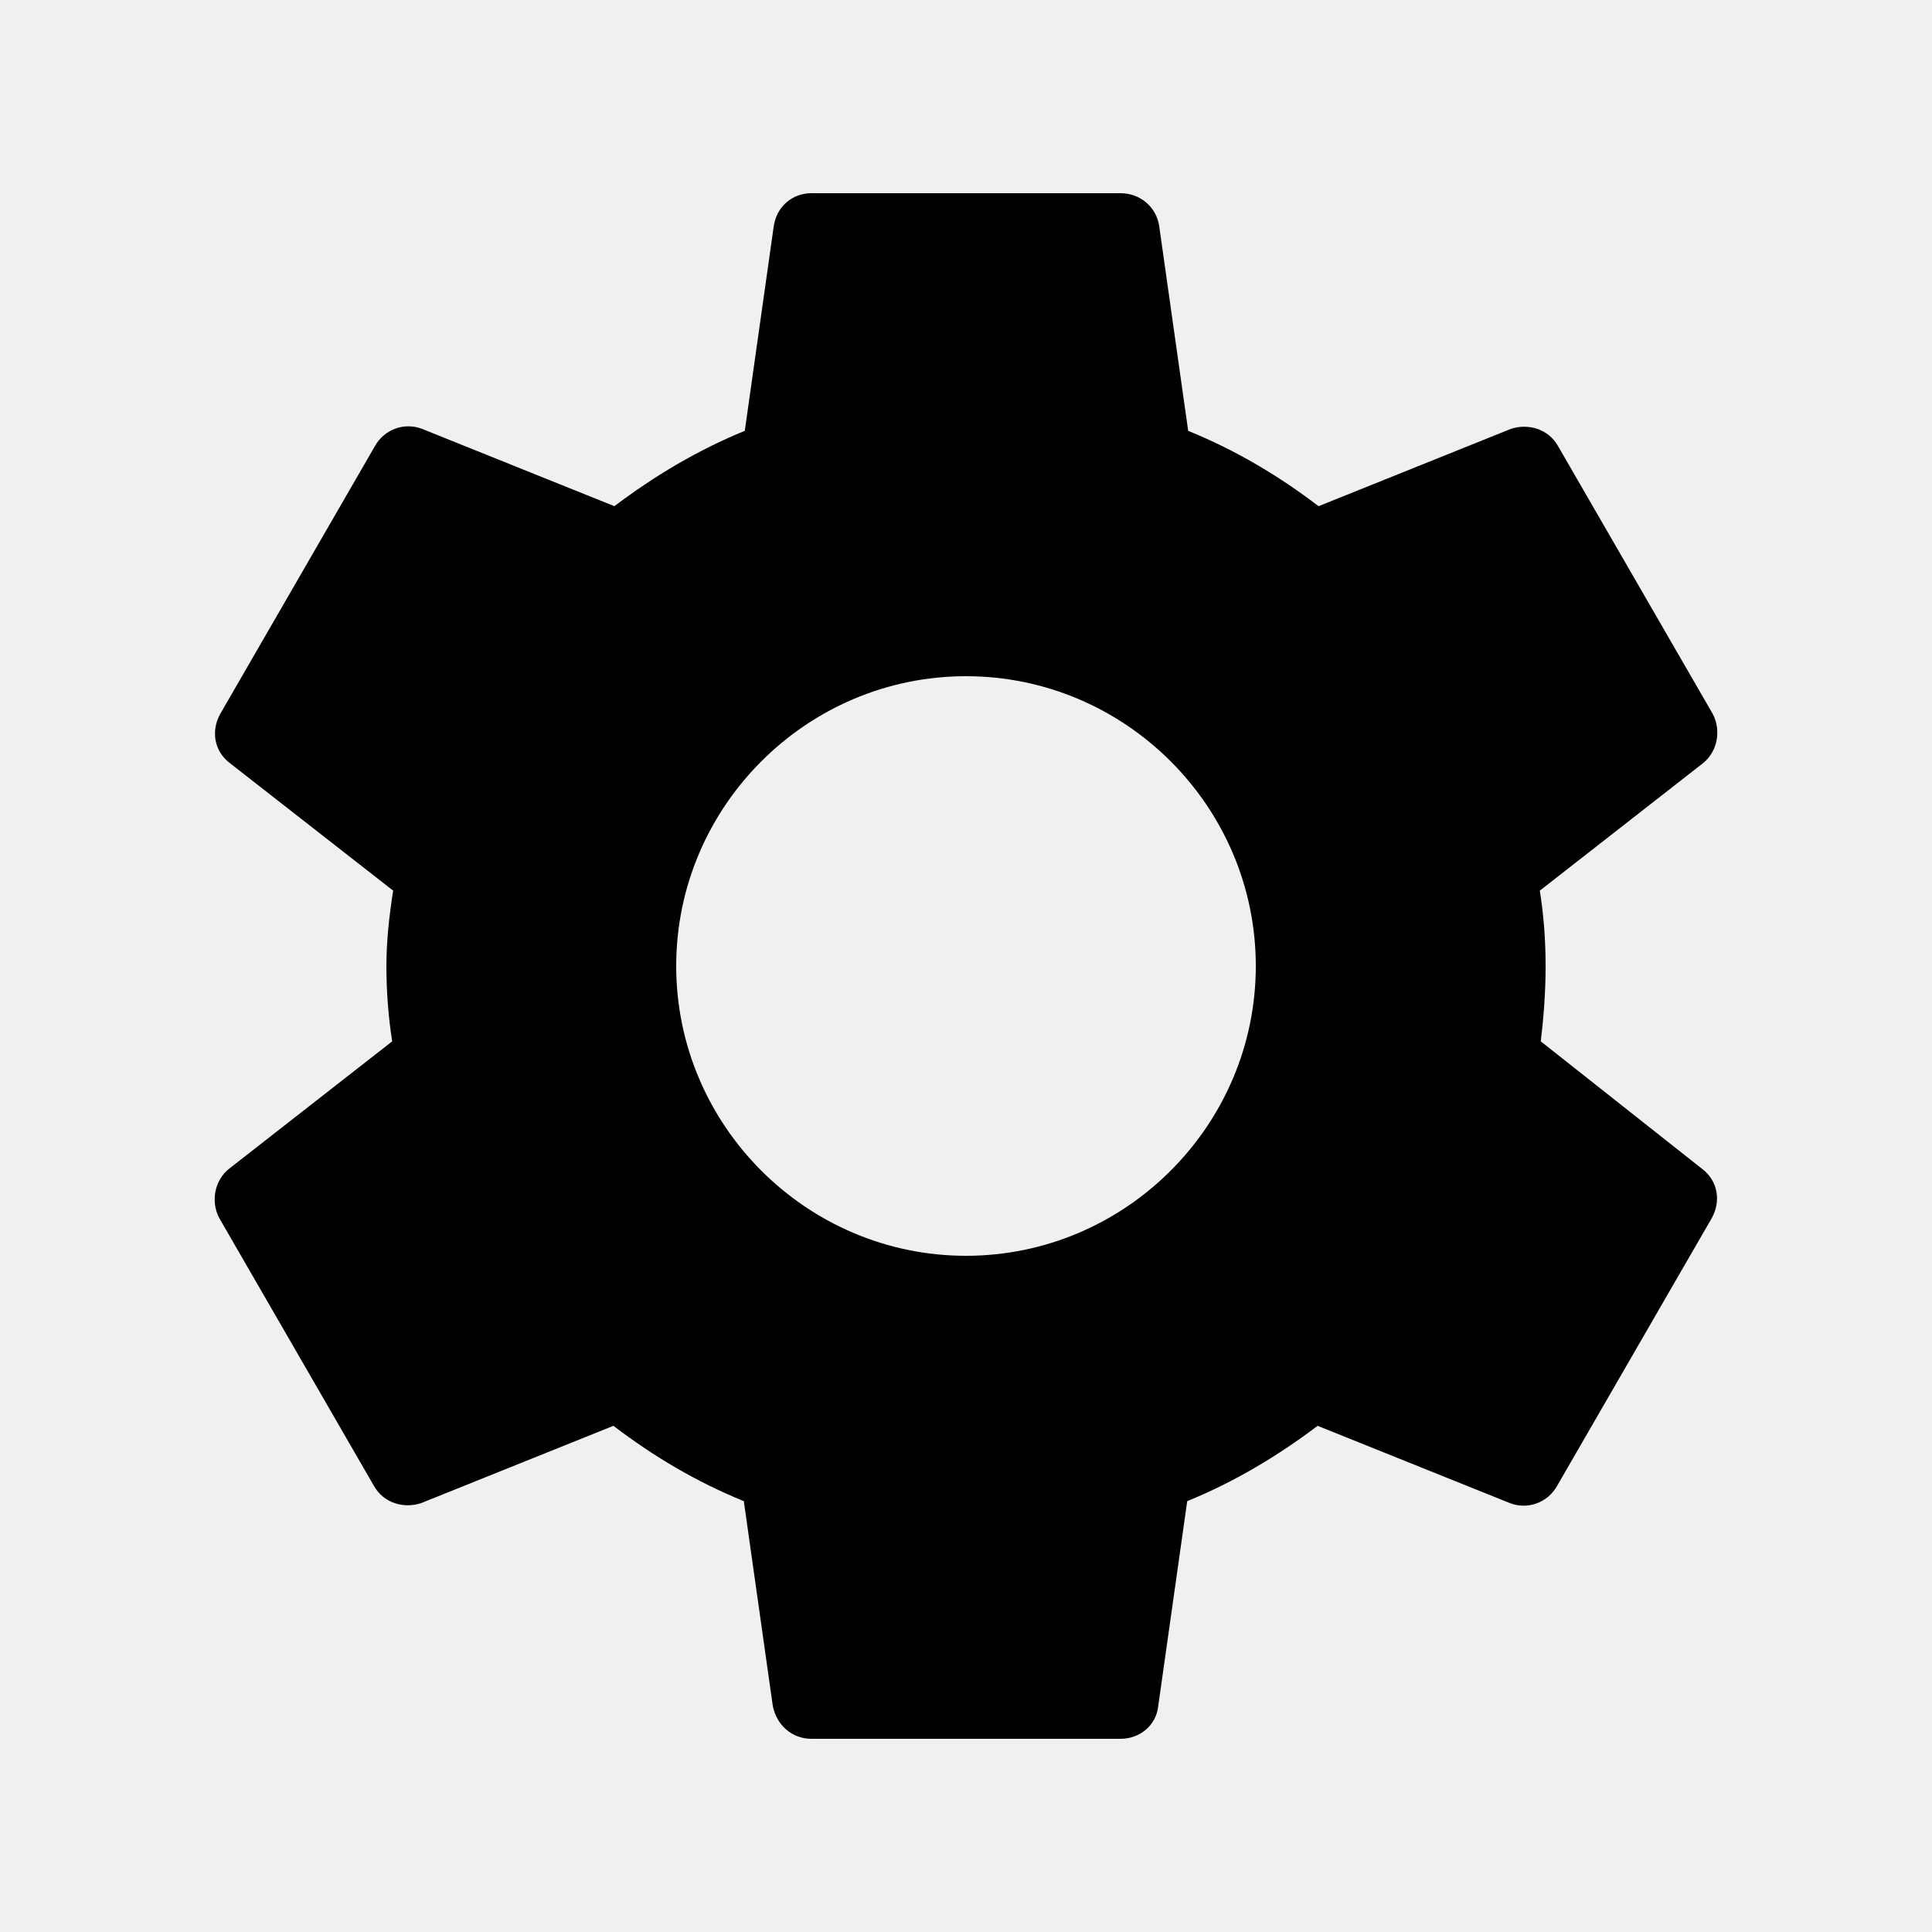
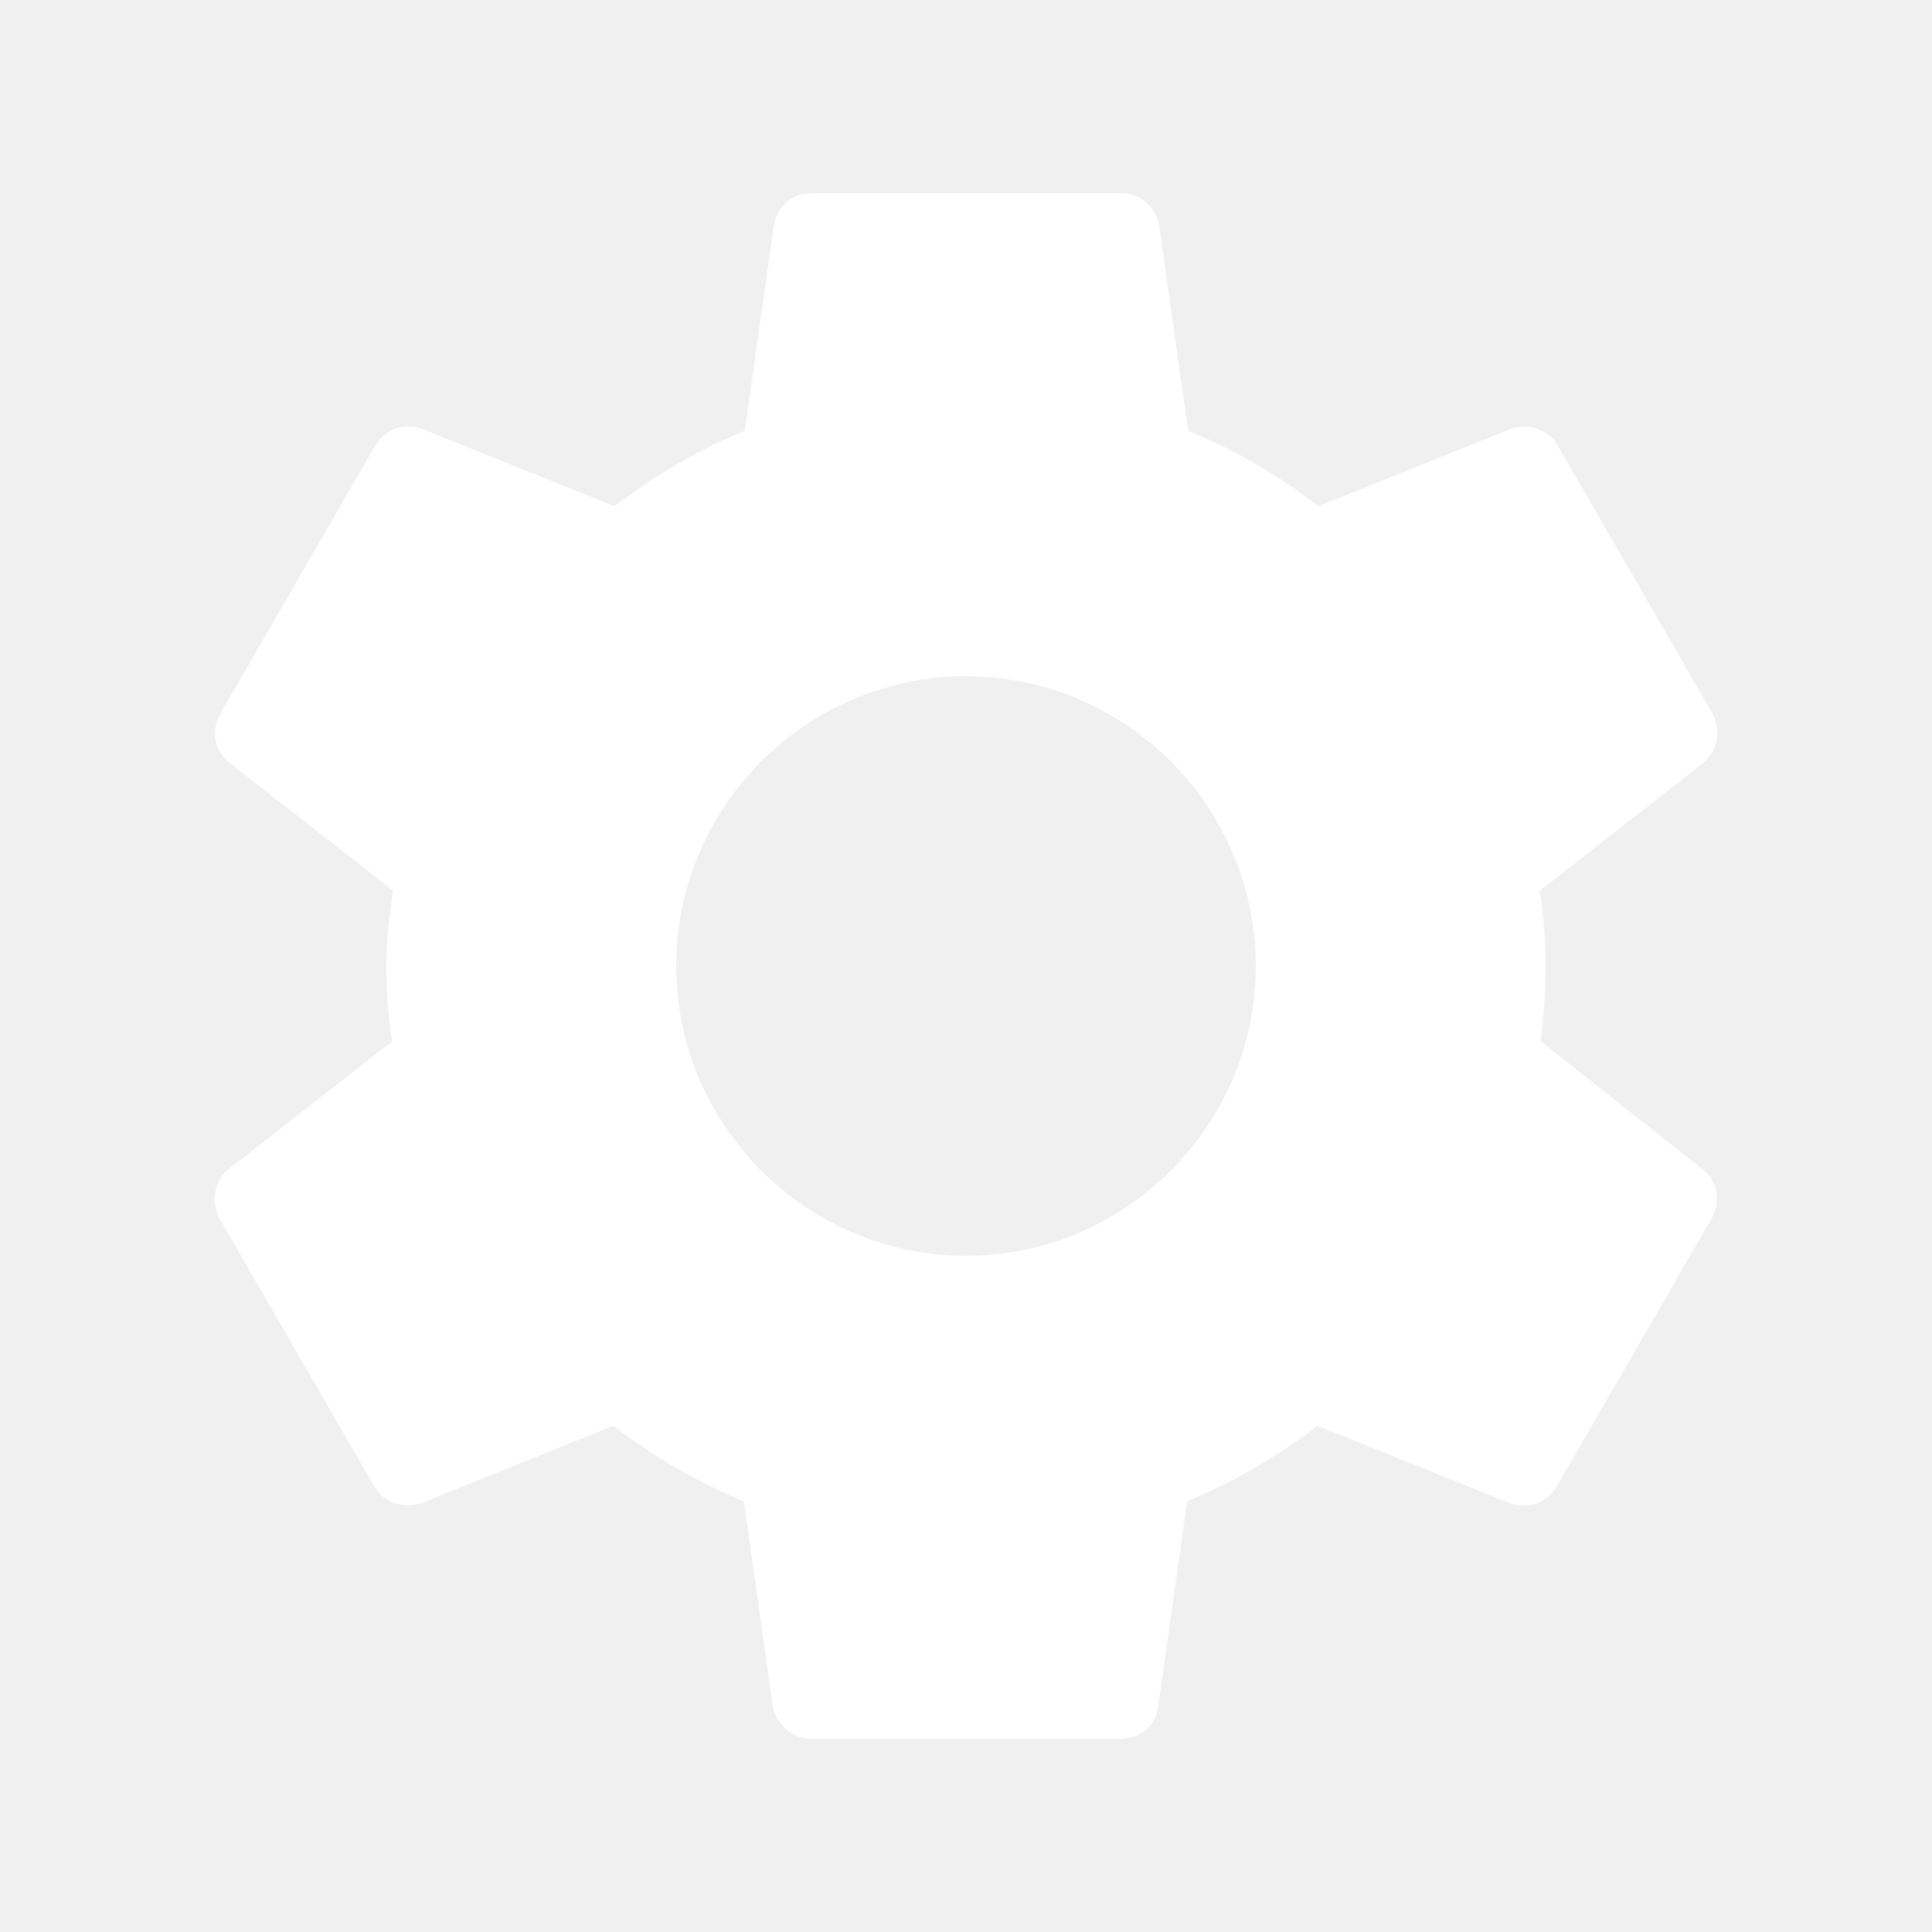
- <svg xmlns="http://www.w3.org/2000/svg" width="20" height="20" viewBox="0 0 20 20">
+ <svg xmlns="http://www.w3.org/2000/svg" width="20" height="20" fill="white" viewBox="0 0 20 20">
  <path fill="none" d="M0 0h20v20H0V0z" />
  <path d="M15.95 10.78c.03-.25.05-.51.05-.78s-.02-.53-.06-.78l1.69-1.32c.15-.12.19-.34.1-.51l-1.6-2.77c-.1-.18-.31-.24-.49-.18l-1.99.8c-.42-.32-.86-.58-1.35-.78L12 2.34c-.03-.2-.2-.34-.4-.34H8.4c-.2 0-.36.14-.39.34l-.3 2.12c-.49.2-.94.47-1.35.78l-1.99-.8c-.18-.07-.39 0-.49.18l-1.6 2.77c-.1.18-.06.39.1.51l1.69 1.32c-.04.25-.07.52-.07.78s.02.53.06.78L2.37 12.1c-.15.12-.19.34-.1.51l1.6 2.77c.1.18.31.24.49.18l1.99-.8c.42.32.86.58 1.35.78l.3 2.12c.04.2.2.34.4.34h3.2c.2 0 .37-.14.39-.34l.3-2.12c.49-.2.94-.47 1.35-.78l1.99.8c.18.07.39 0 .49-.18l1.6-2.77c.1-.18.06-.39-.1-.51l-1.67-1.32zM10 13c-1.65 0-3-1.35-3-3s1.35-3 3-3 3 1.35 3 3-1.35 3-3 3z" />
</svg>
